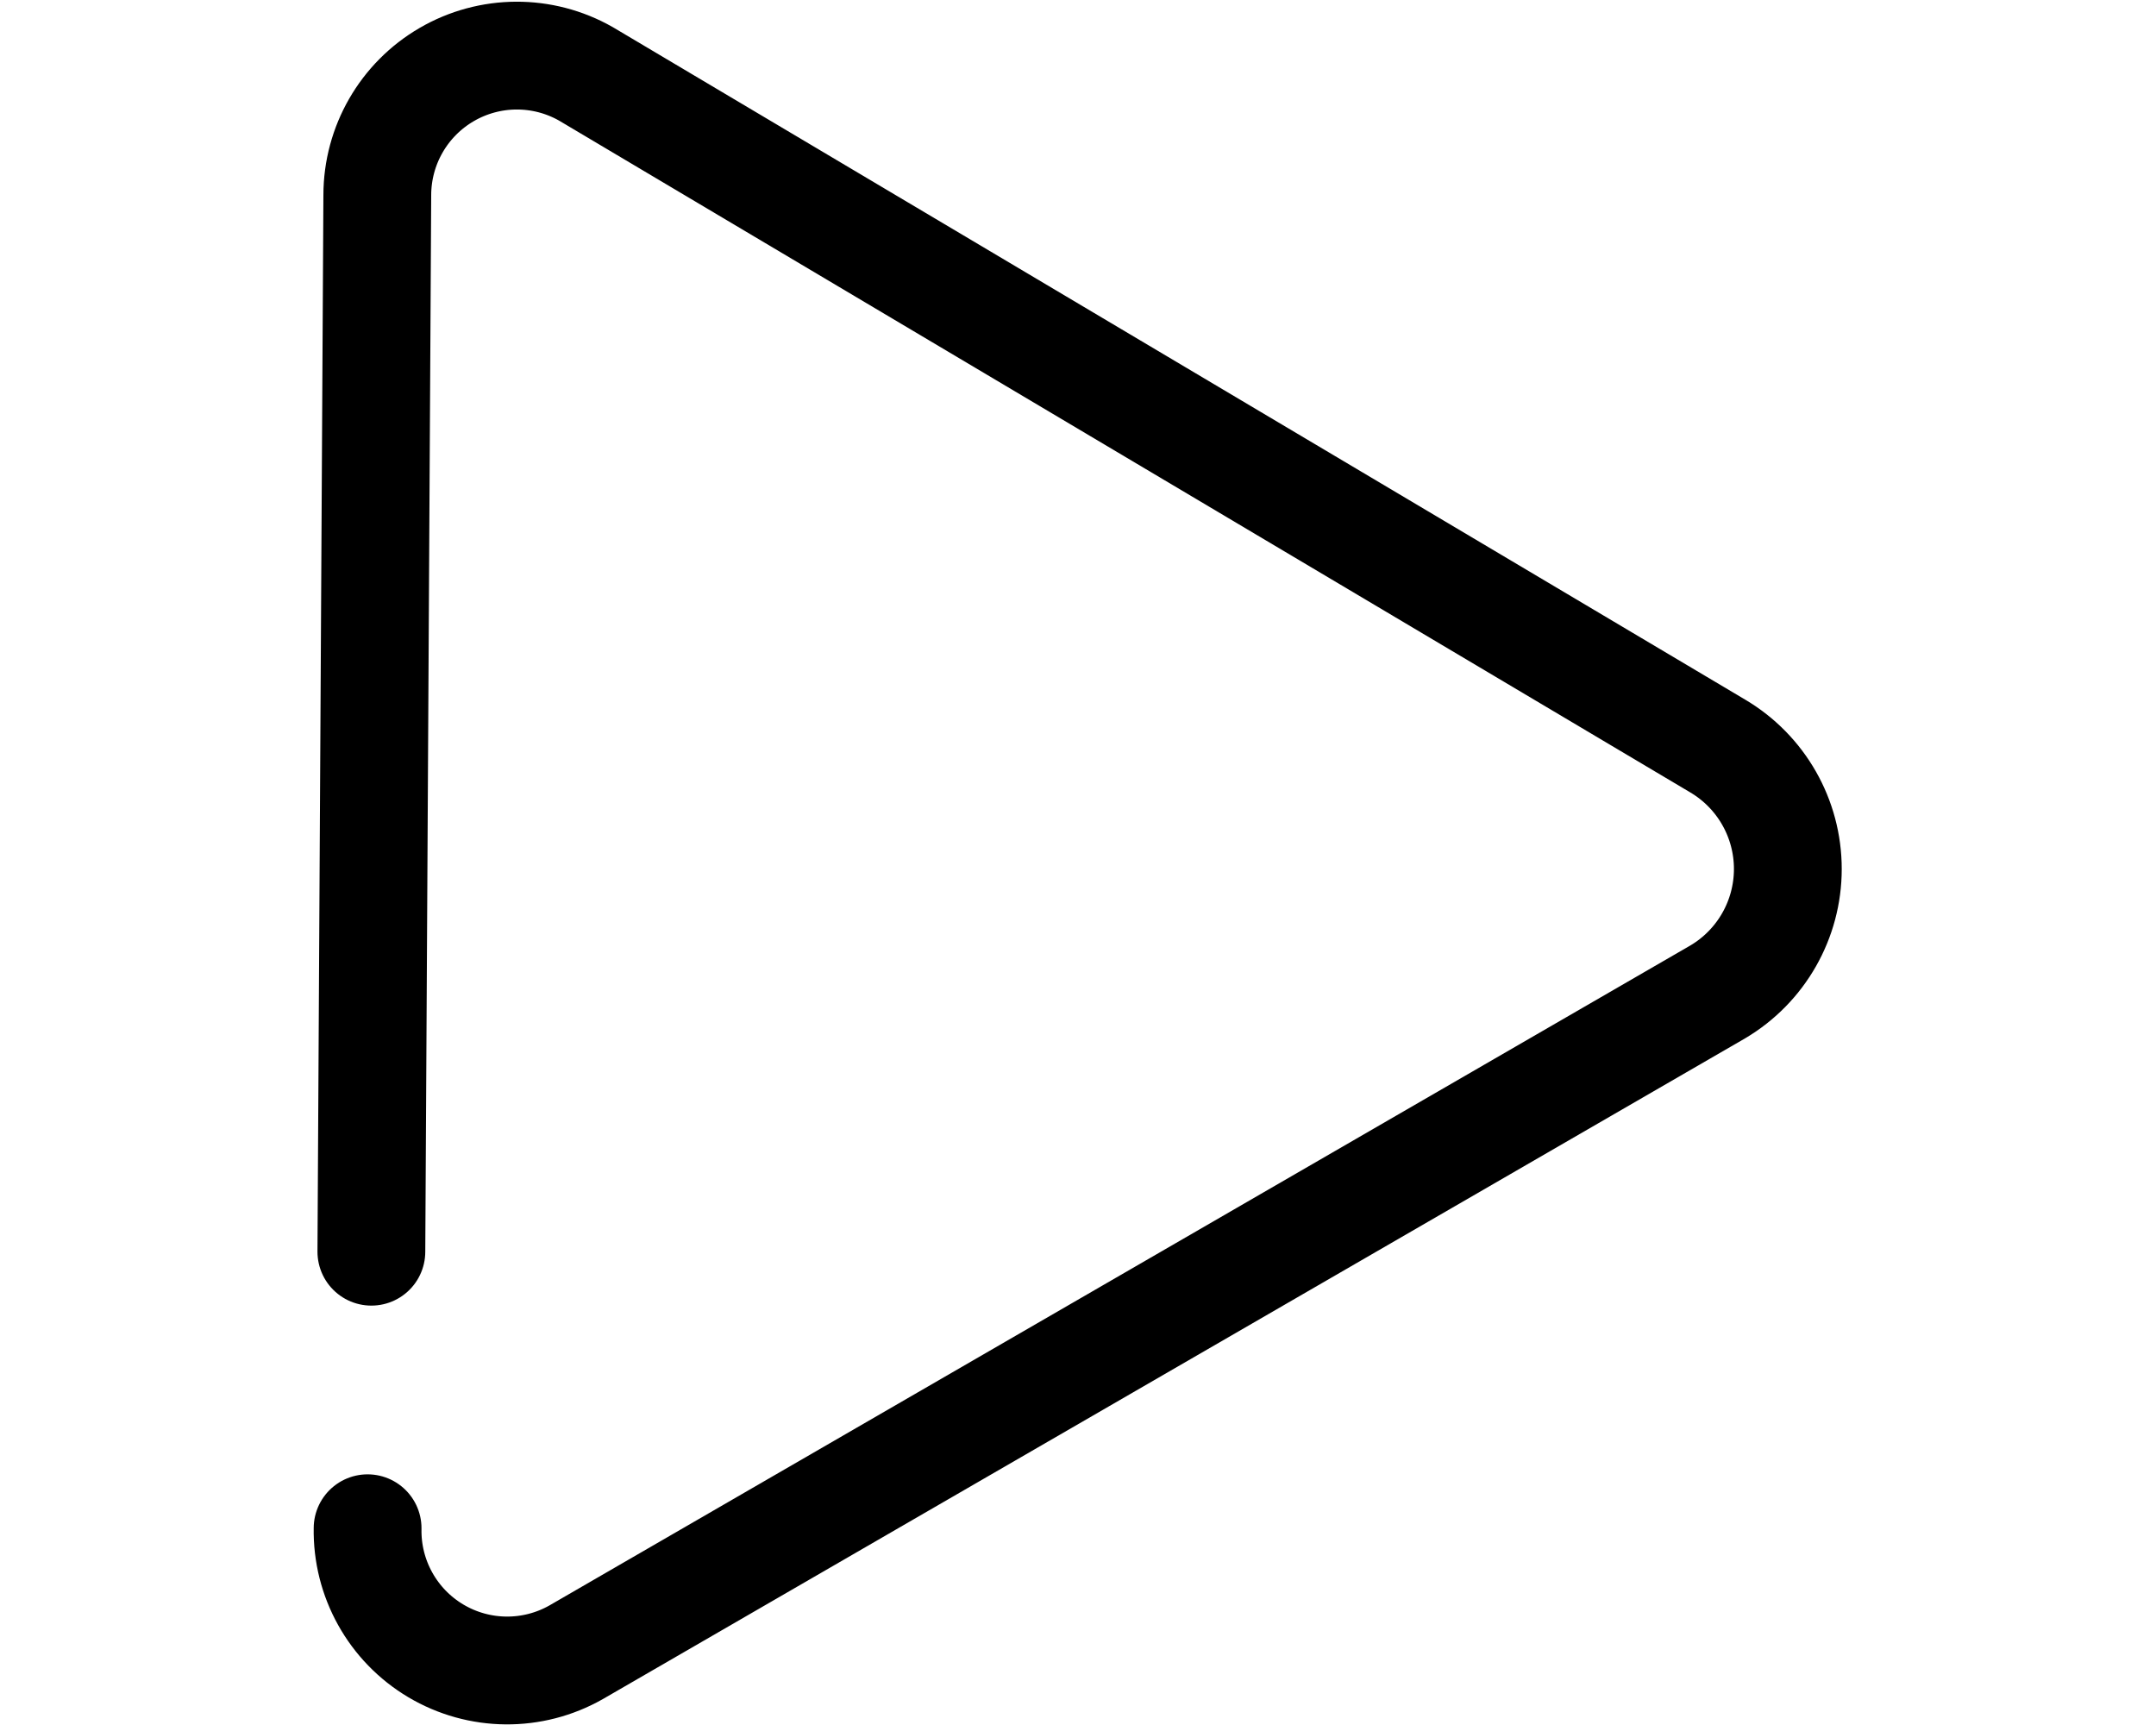
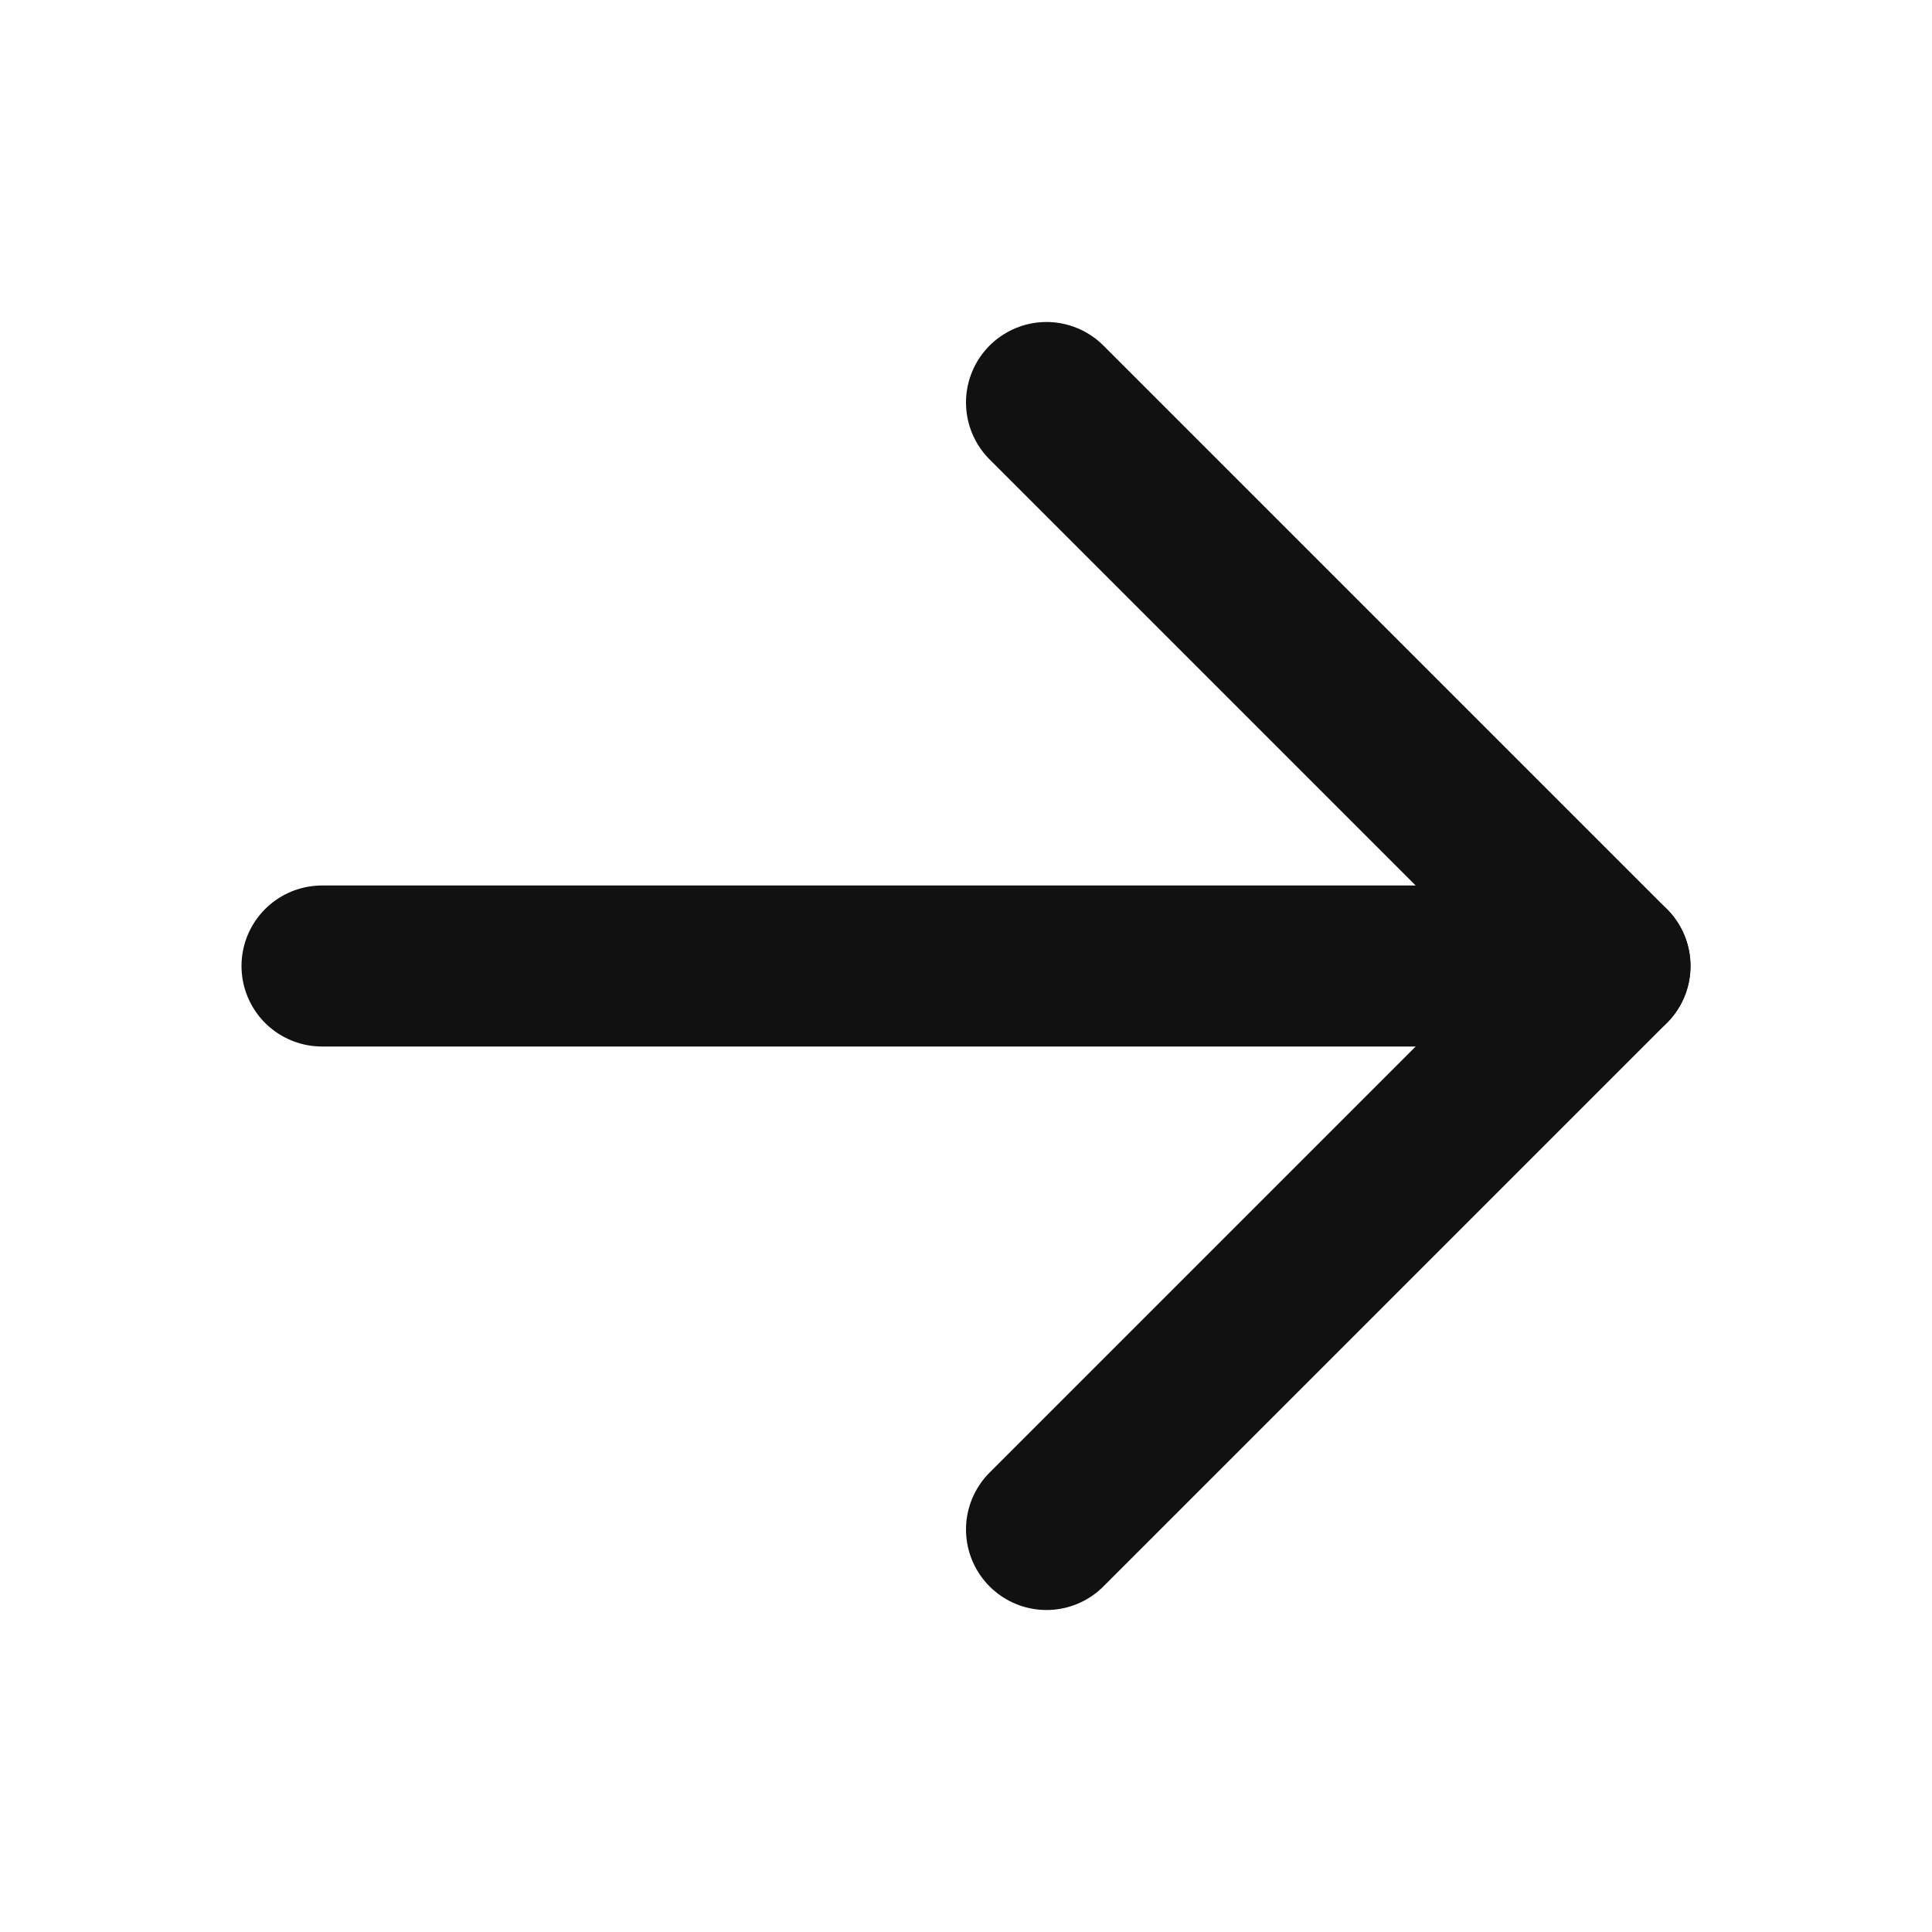
- <svg xmlns="http://www.w3.org/2000/svg" viewBox="0 0 40 32">
-   <path fill="none" stroke="#000000" stroke-linecap="round" stroke-miterlimit="10" stroke-width="2" d="M6.82,28.35a2.59,2.59,0,0,0,3.87,2.3L31.87,18.4a2.65,2.65,0,0,0,0-4.56l-21-12.47A2.59,2.59,0,0,0,7,3.62l-.11,19.6" />
+ <svg xmlns="http://www.w3.org/2000/svg" width="24" height="24" viewBox="0 0 24 24" fill="none">
+   <path d="M4 12H20" stroke="#111111" stroke-width="2" stroke-linecap="round" stroke-linejoin="round" />
+   <path d="M13 5L20 12L13 19" stroke="#111111" stroke-width="2" stroke-linecap="round" stroke-linejoin="round" />
</svg>
